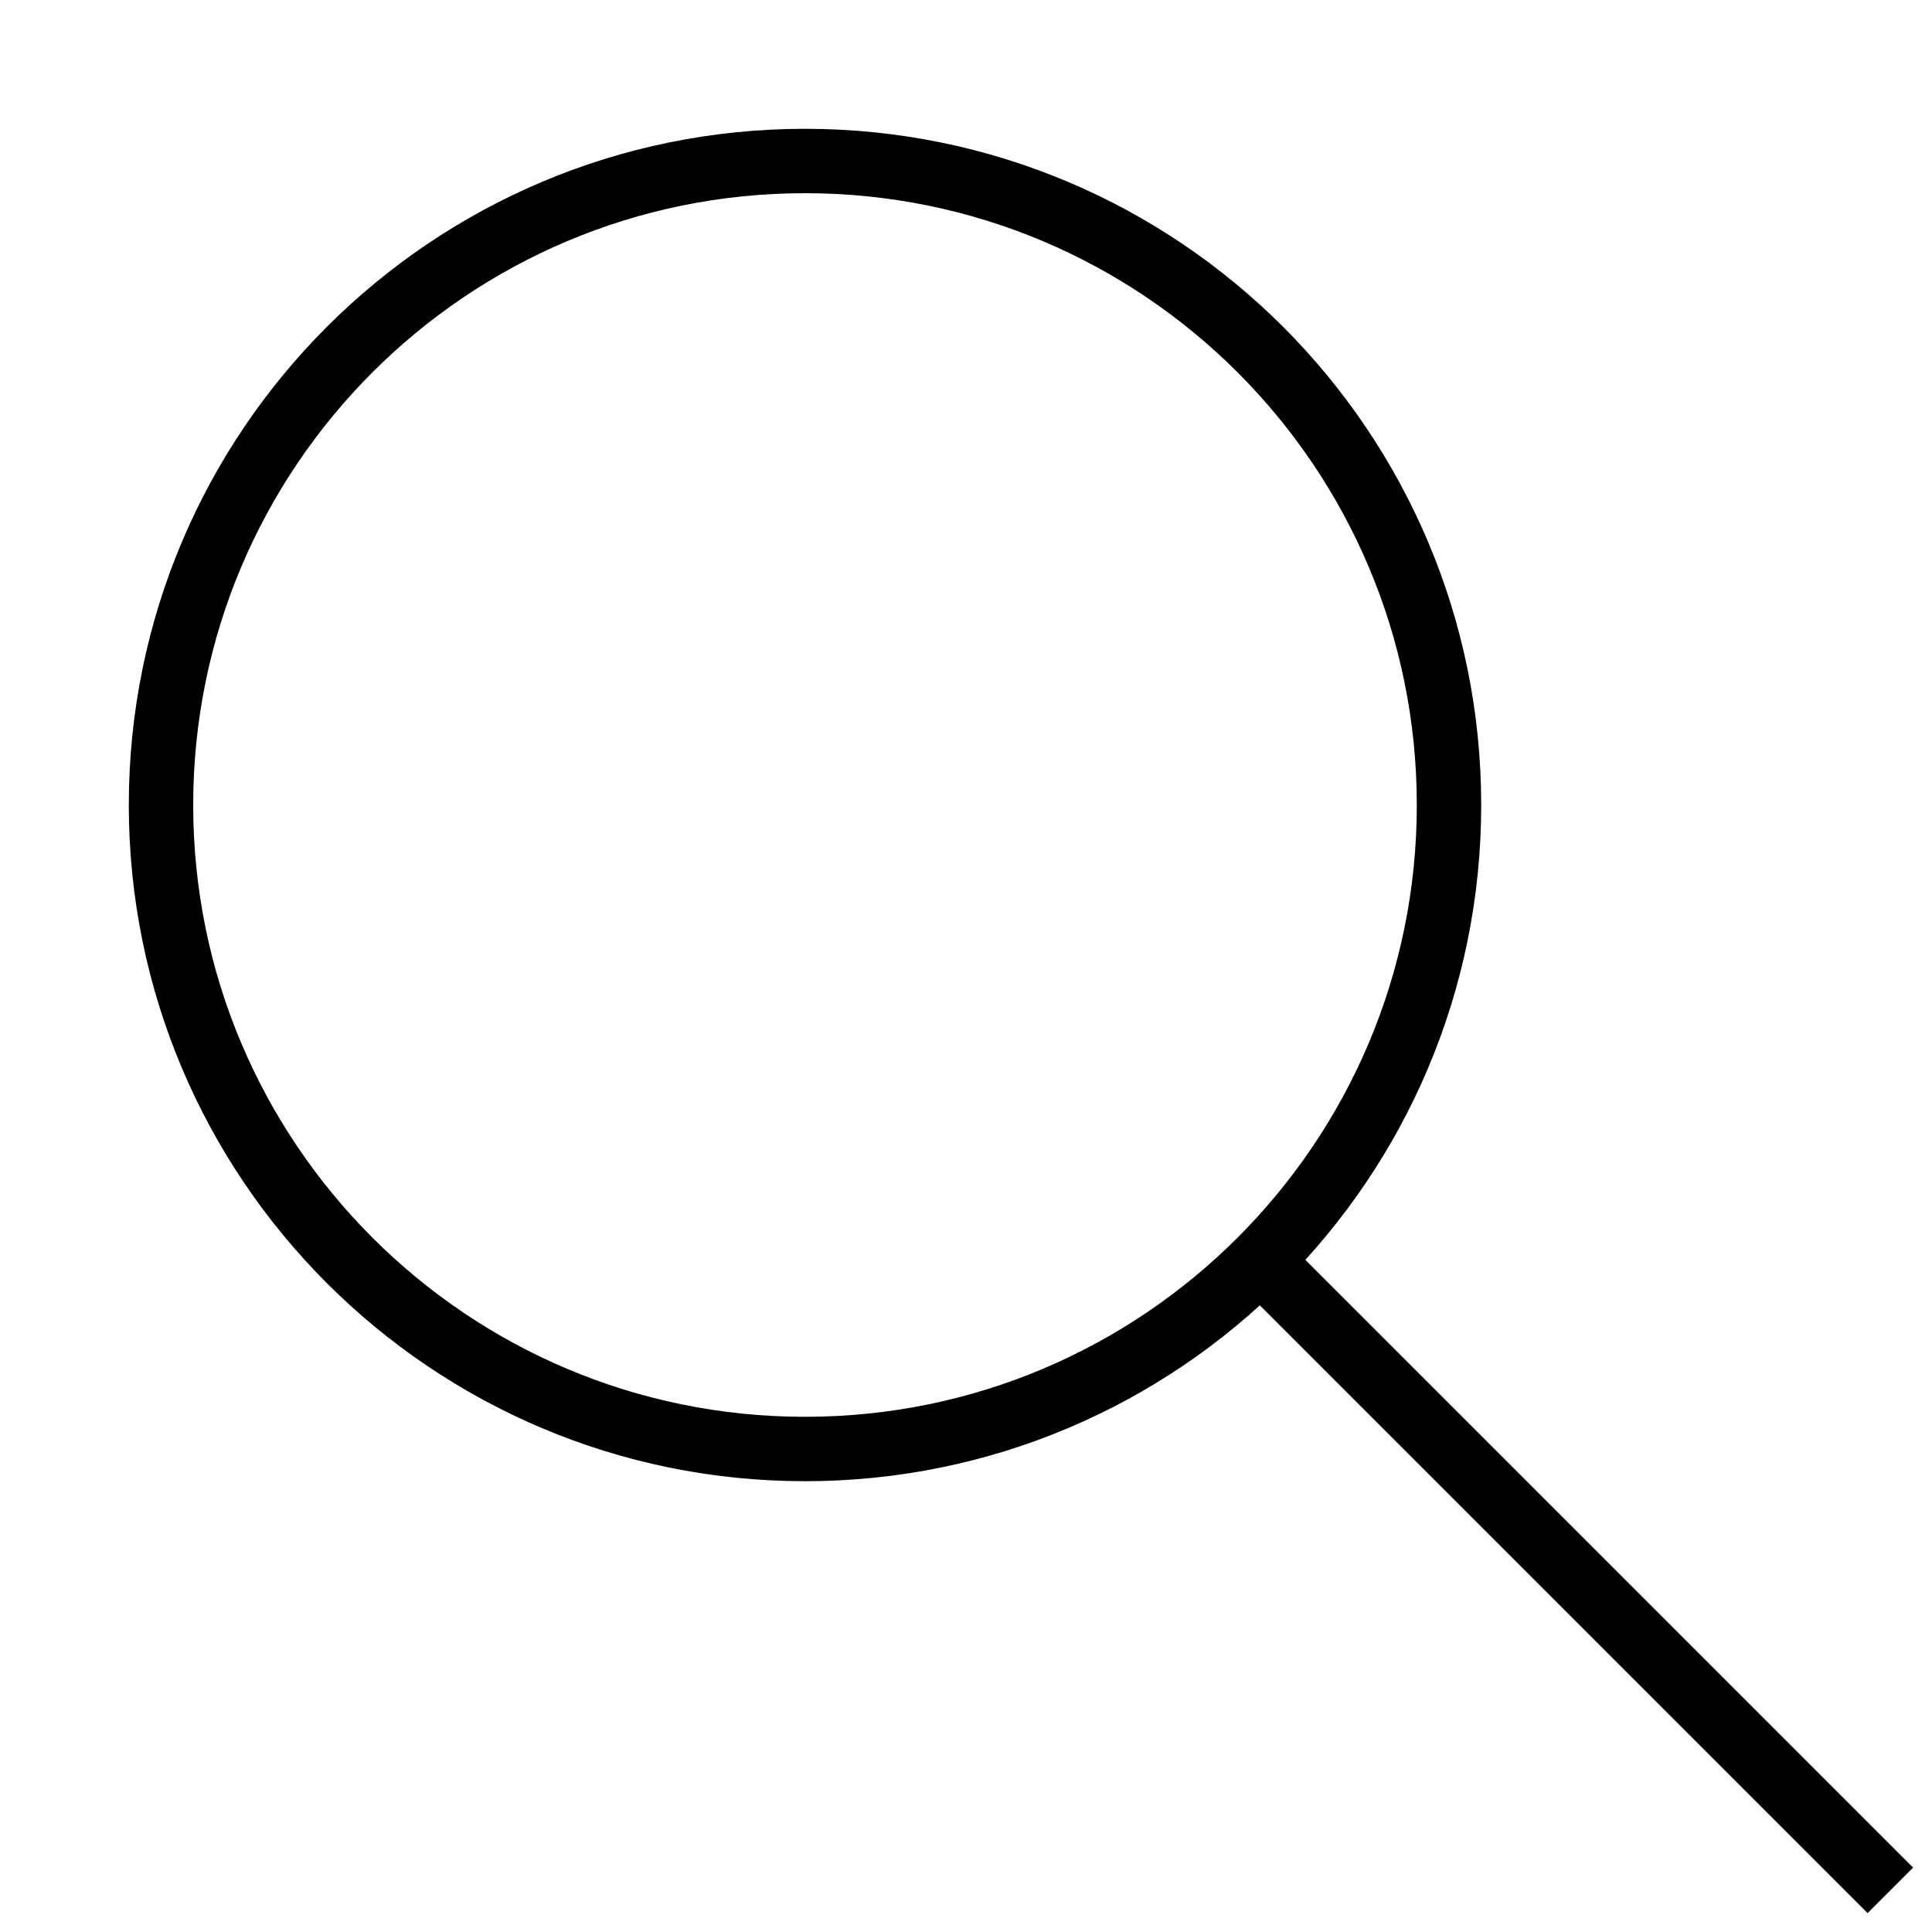
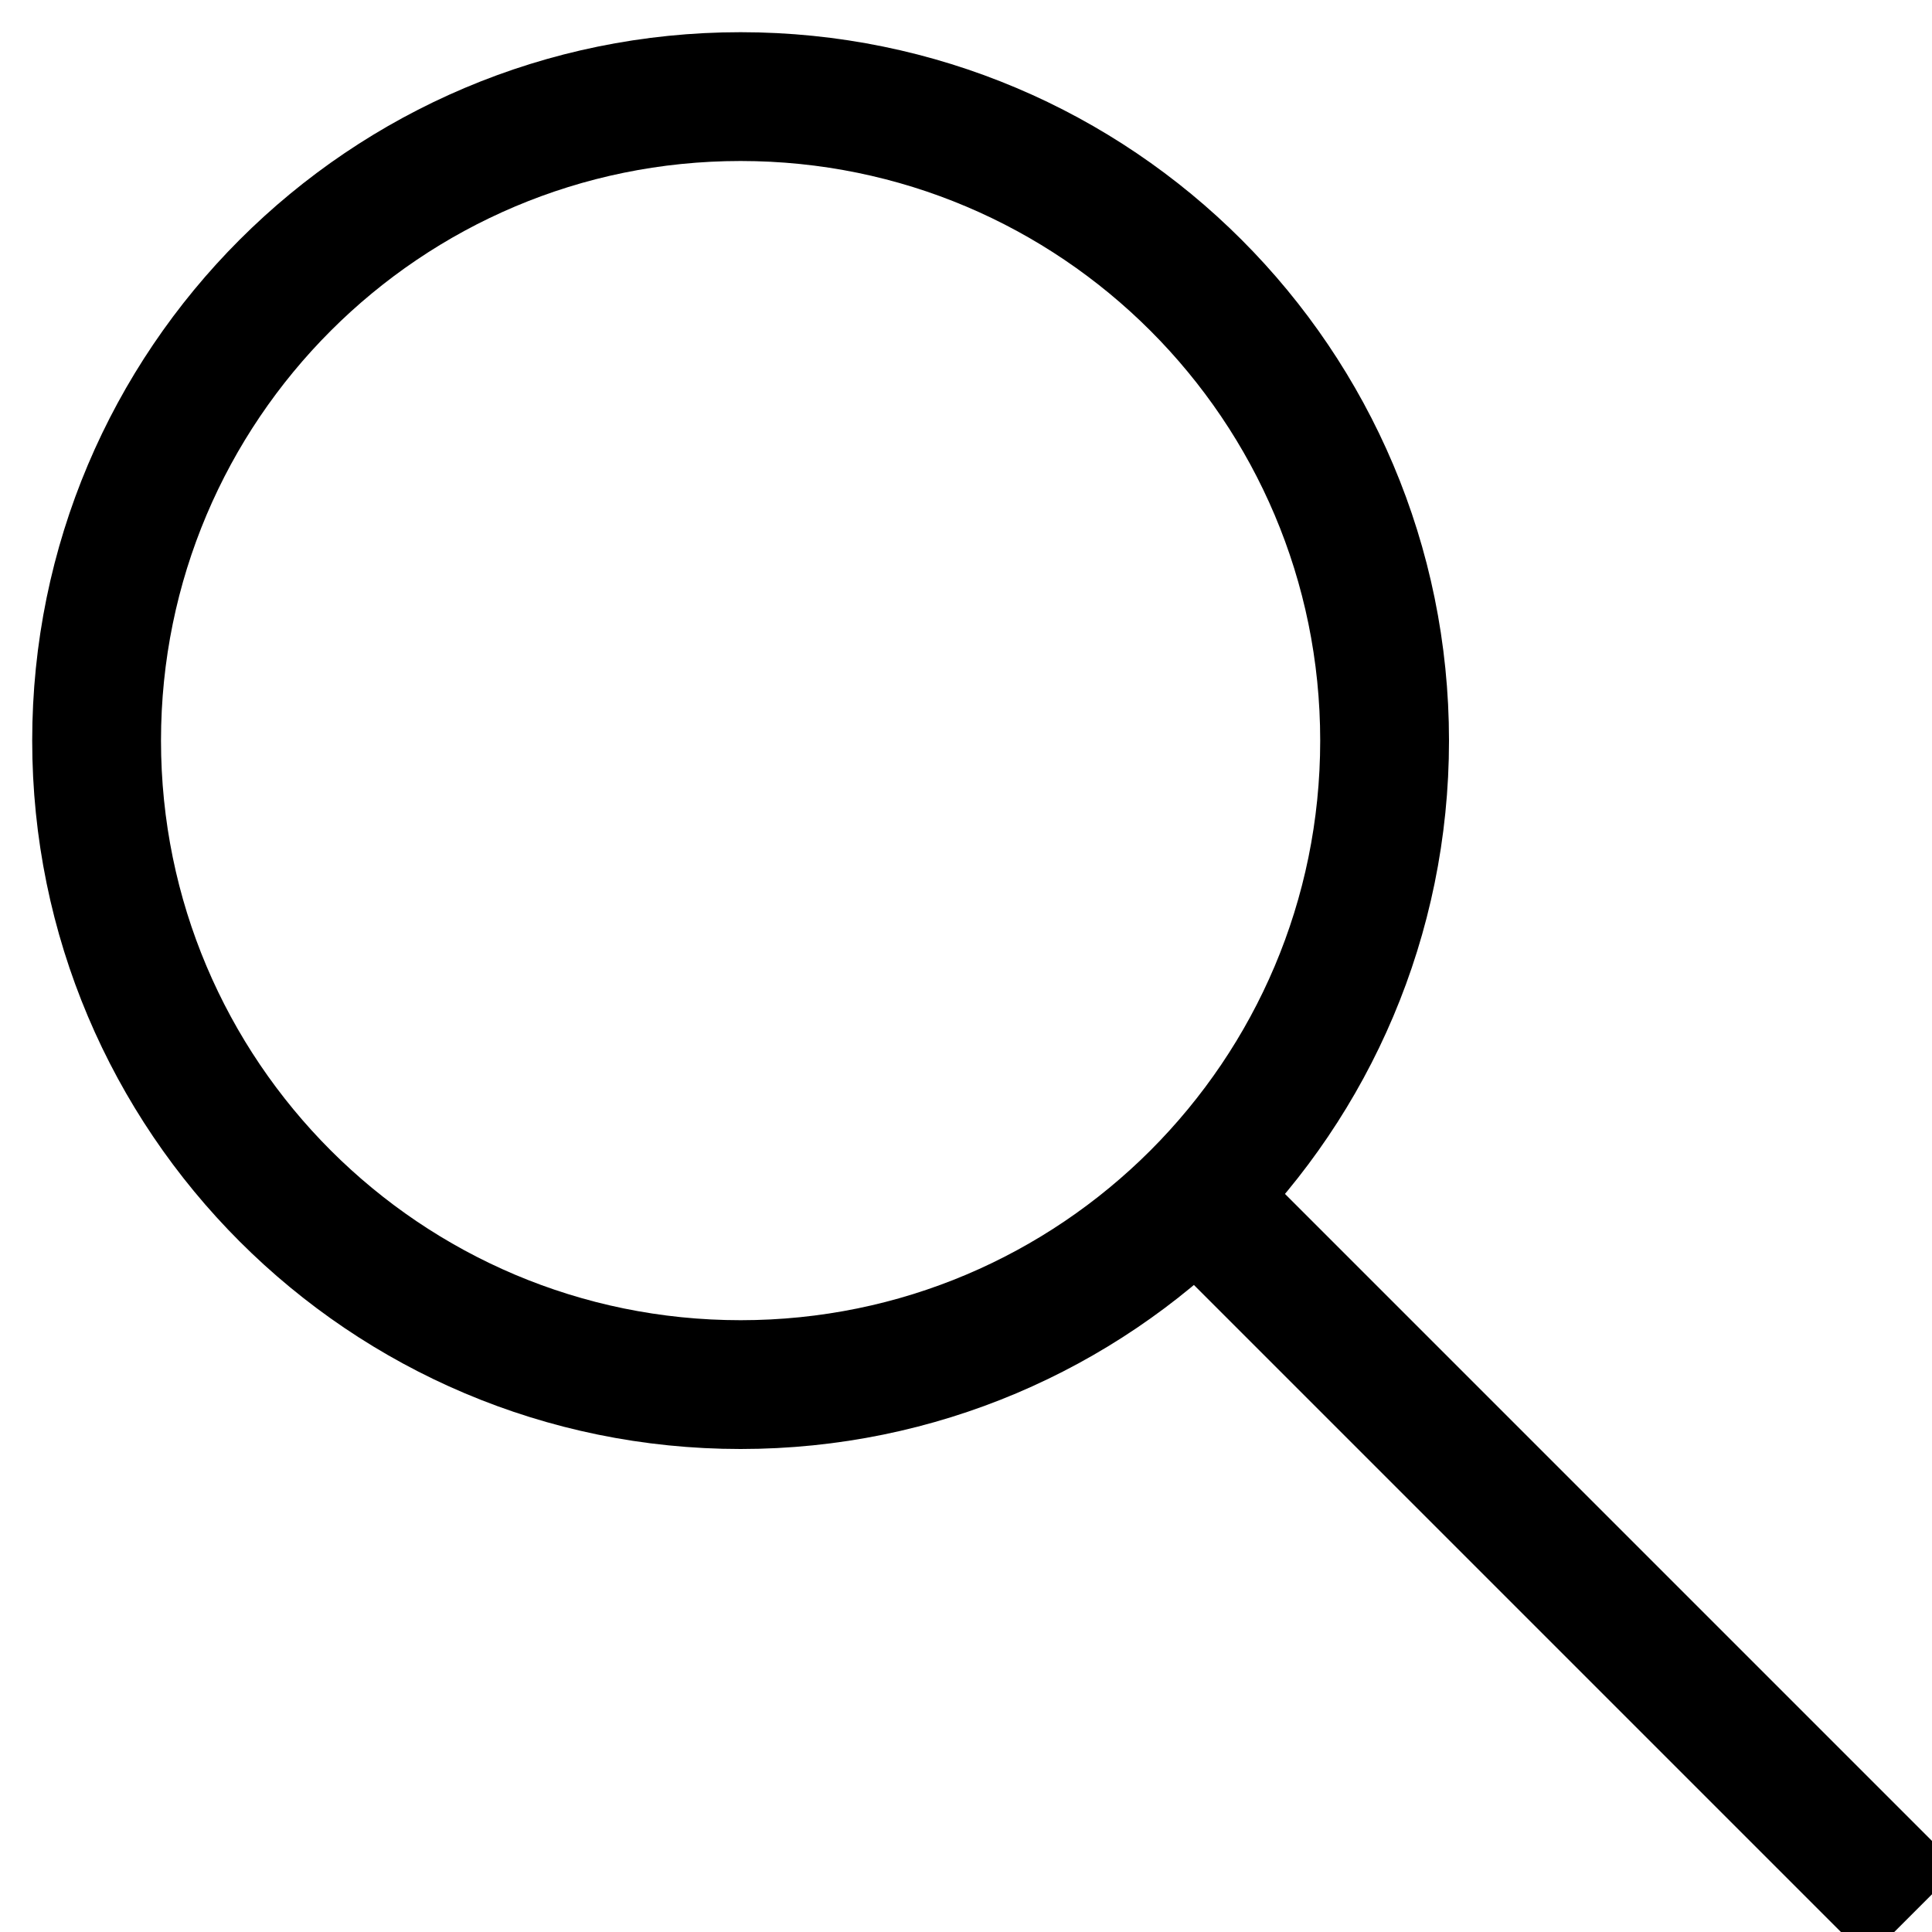
<svg xmlns="http://www.w3.org/2000/svg" version="1.1" width="300" height="300">
-   <circle cx="125" cy="125" r="100" stroke="black" stroke-width="10" fill="none" />
-   <line x1="200" y1="200" x2="290" y2="290" stroke="black" stroke-width="10" stroke-linecap="square" />
+   <circle cx="115" cy="115" r="100" stroke="black" stroke-width="20" fill="none" />
+   <line x1="190" y1="190" x2="290" y2="290" stroke="black" stroke-width="20" stroke-linecap="square" />
</svg>
